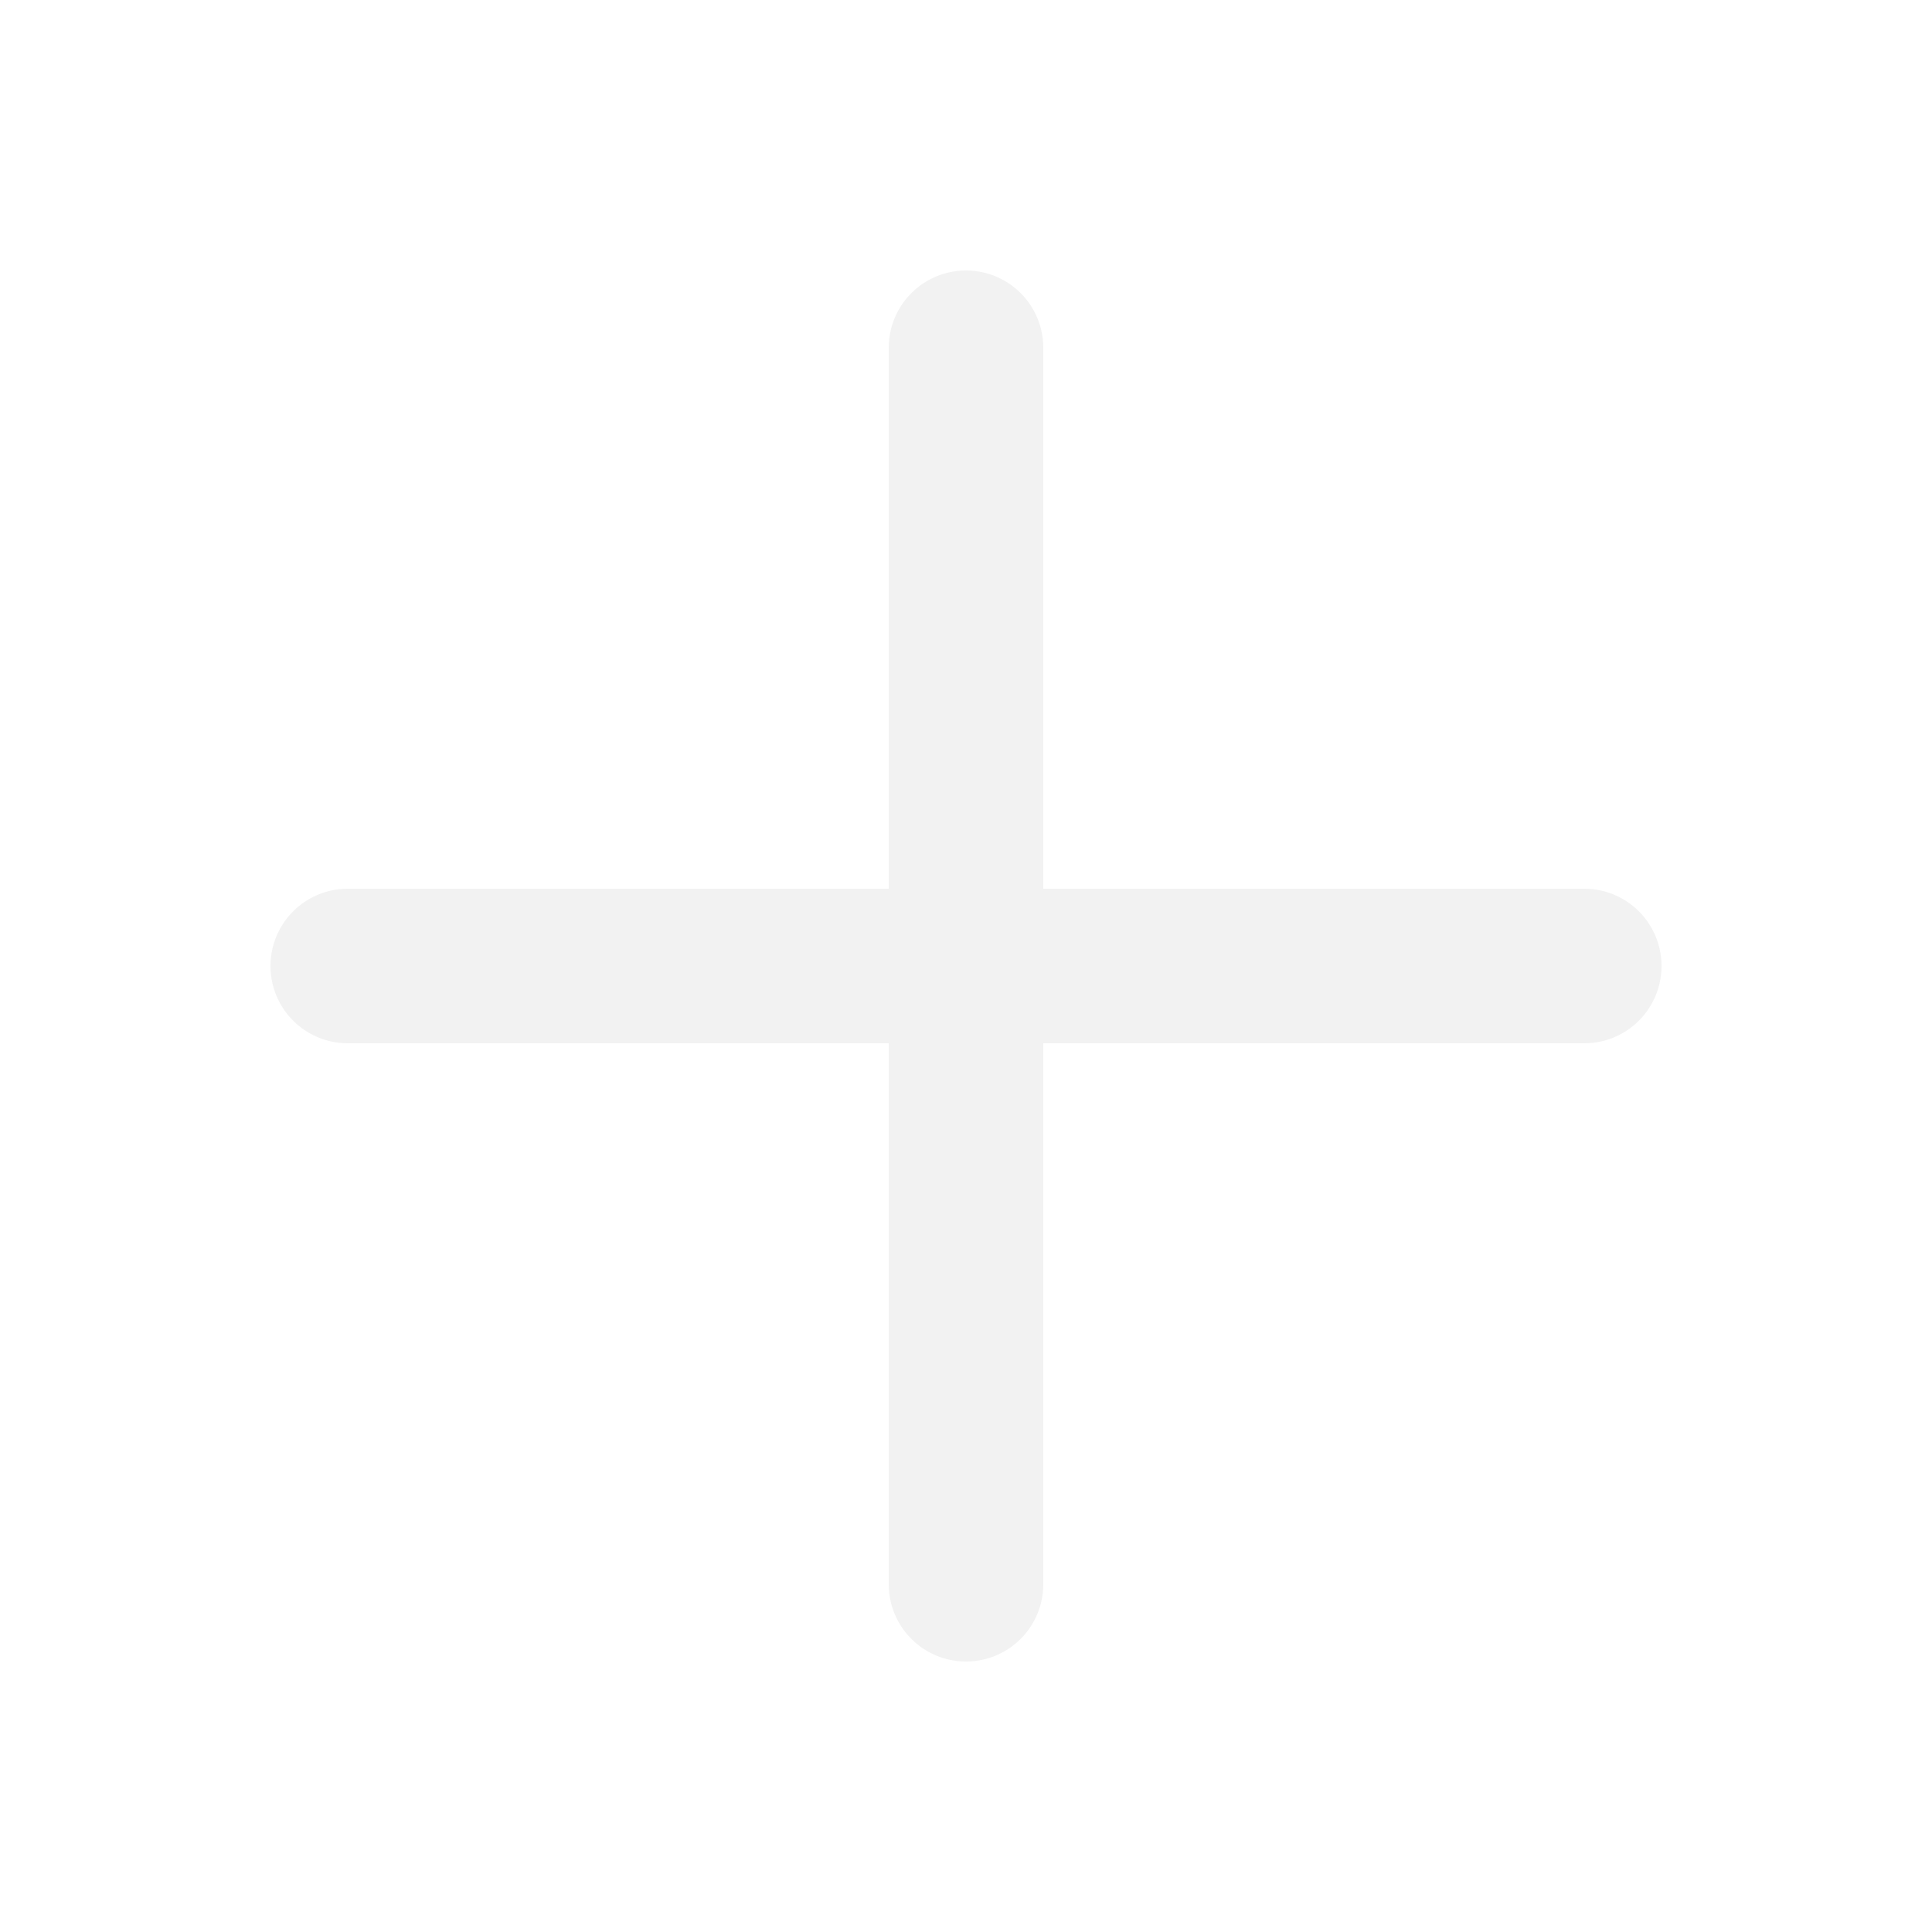
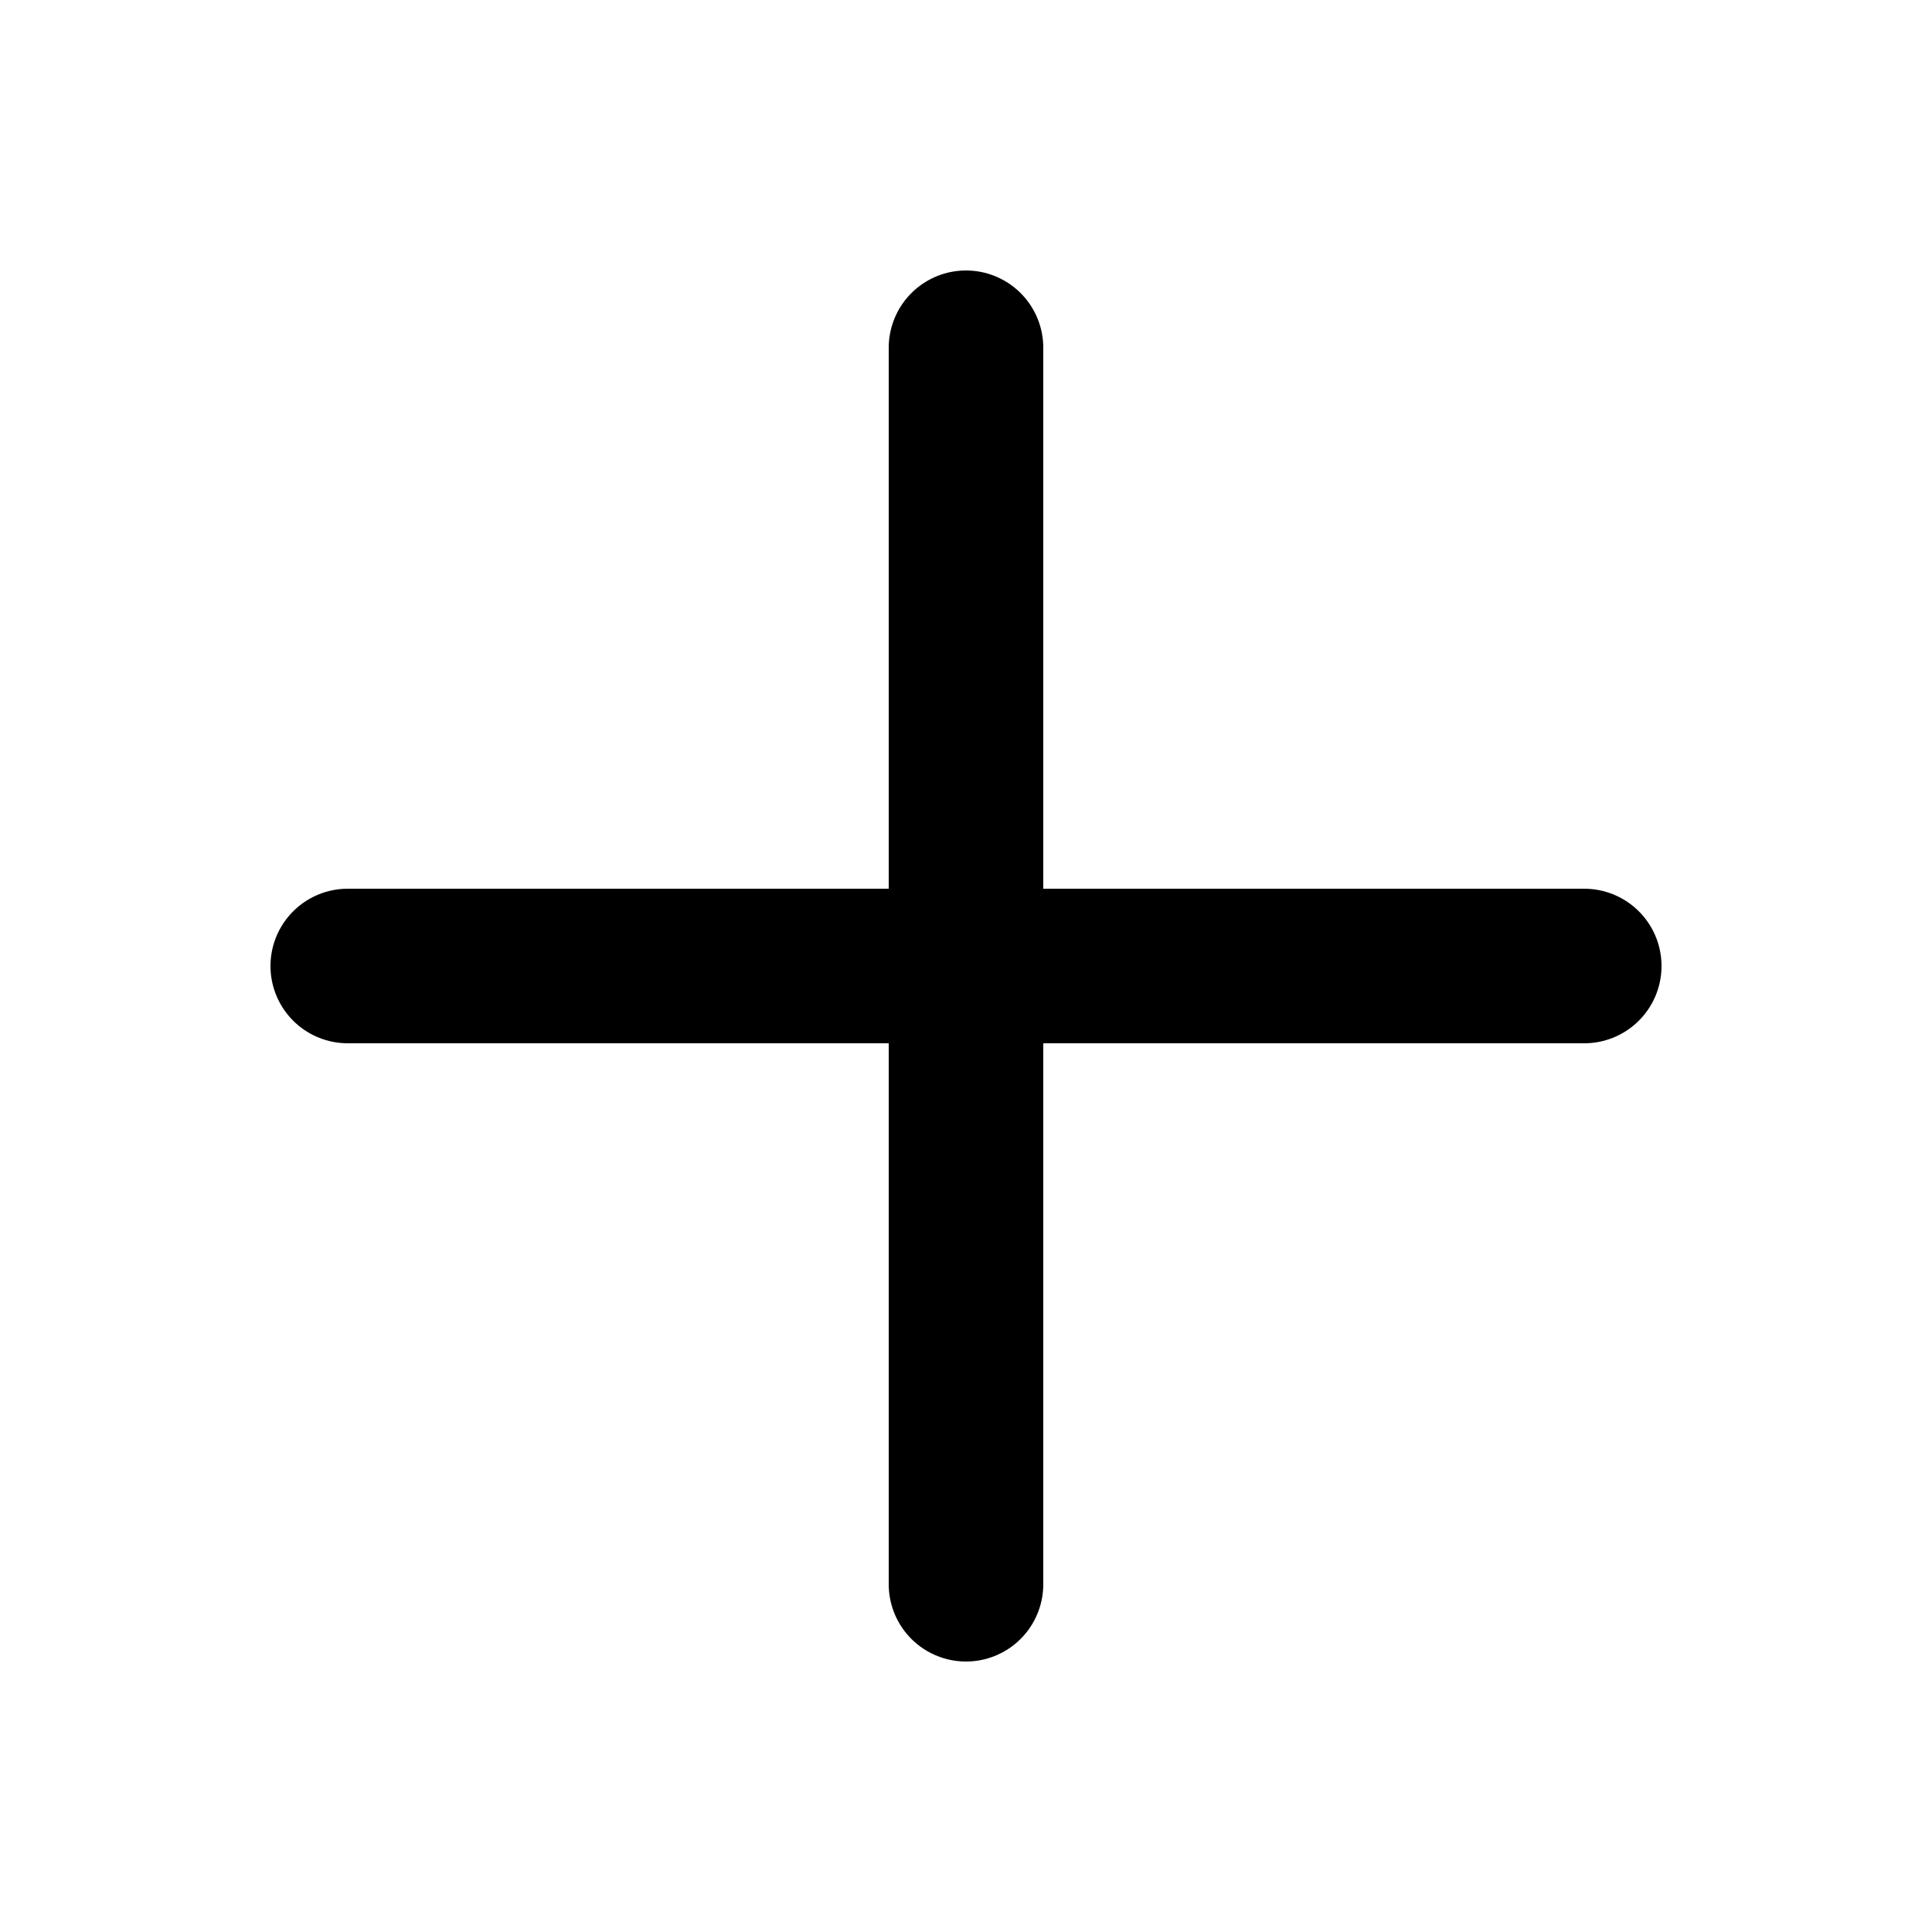
<svg xmlns="http://www.w3.org/2000/svg" viewBox="0 0 25 25" fill="none">
-   <path d="M4.5 12.5H20.5M12.5 4.5V20.5" stroke="#F2F2F2" stroke-width="2" stroke-linecap="round" stroke-linejoin="round" />
+   <path d="M4.5 12.5H20.5M12.5 4.5V20.5" stroke="currentColor" stroke-width="2" stroke-linecap="round" stroke-linejoin="round" />
</svg>
